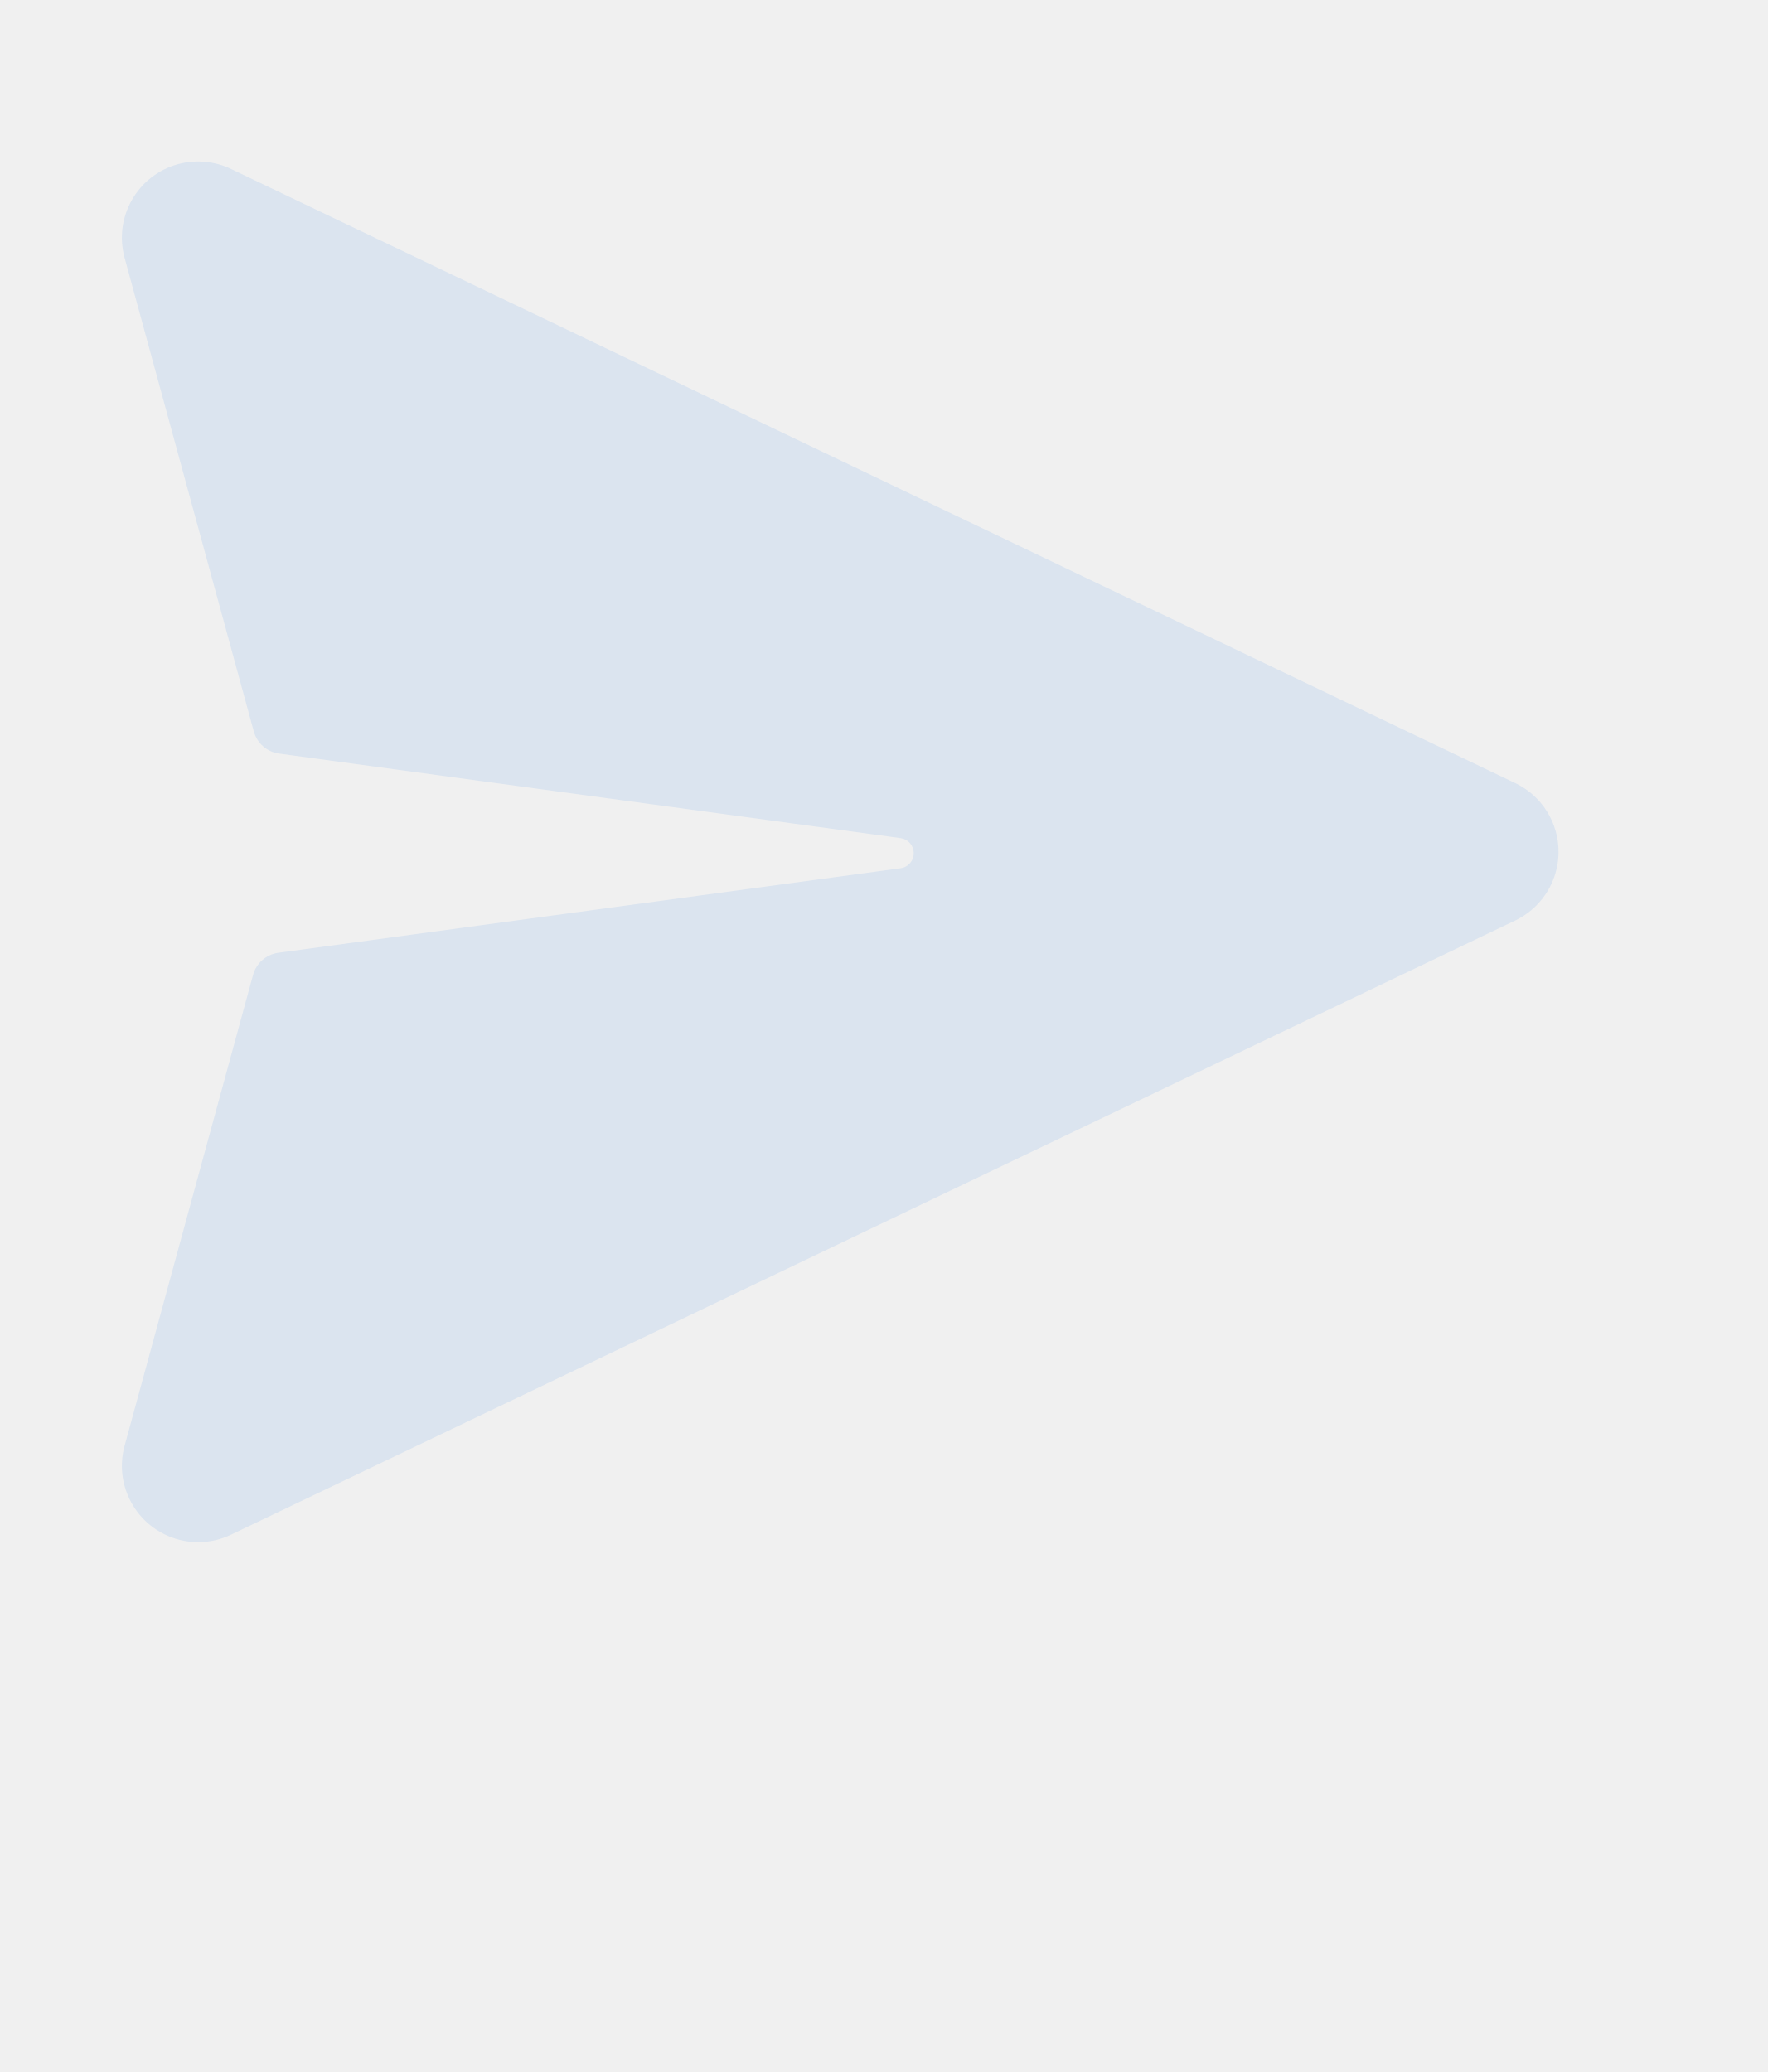
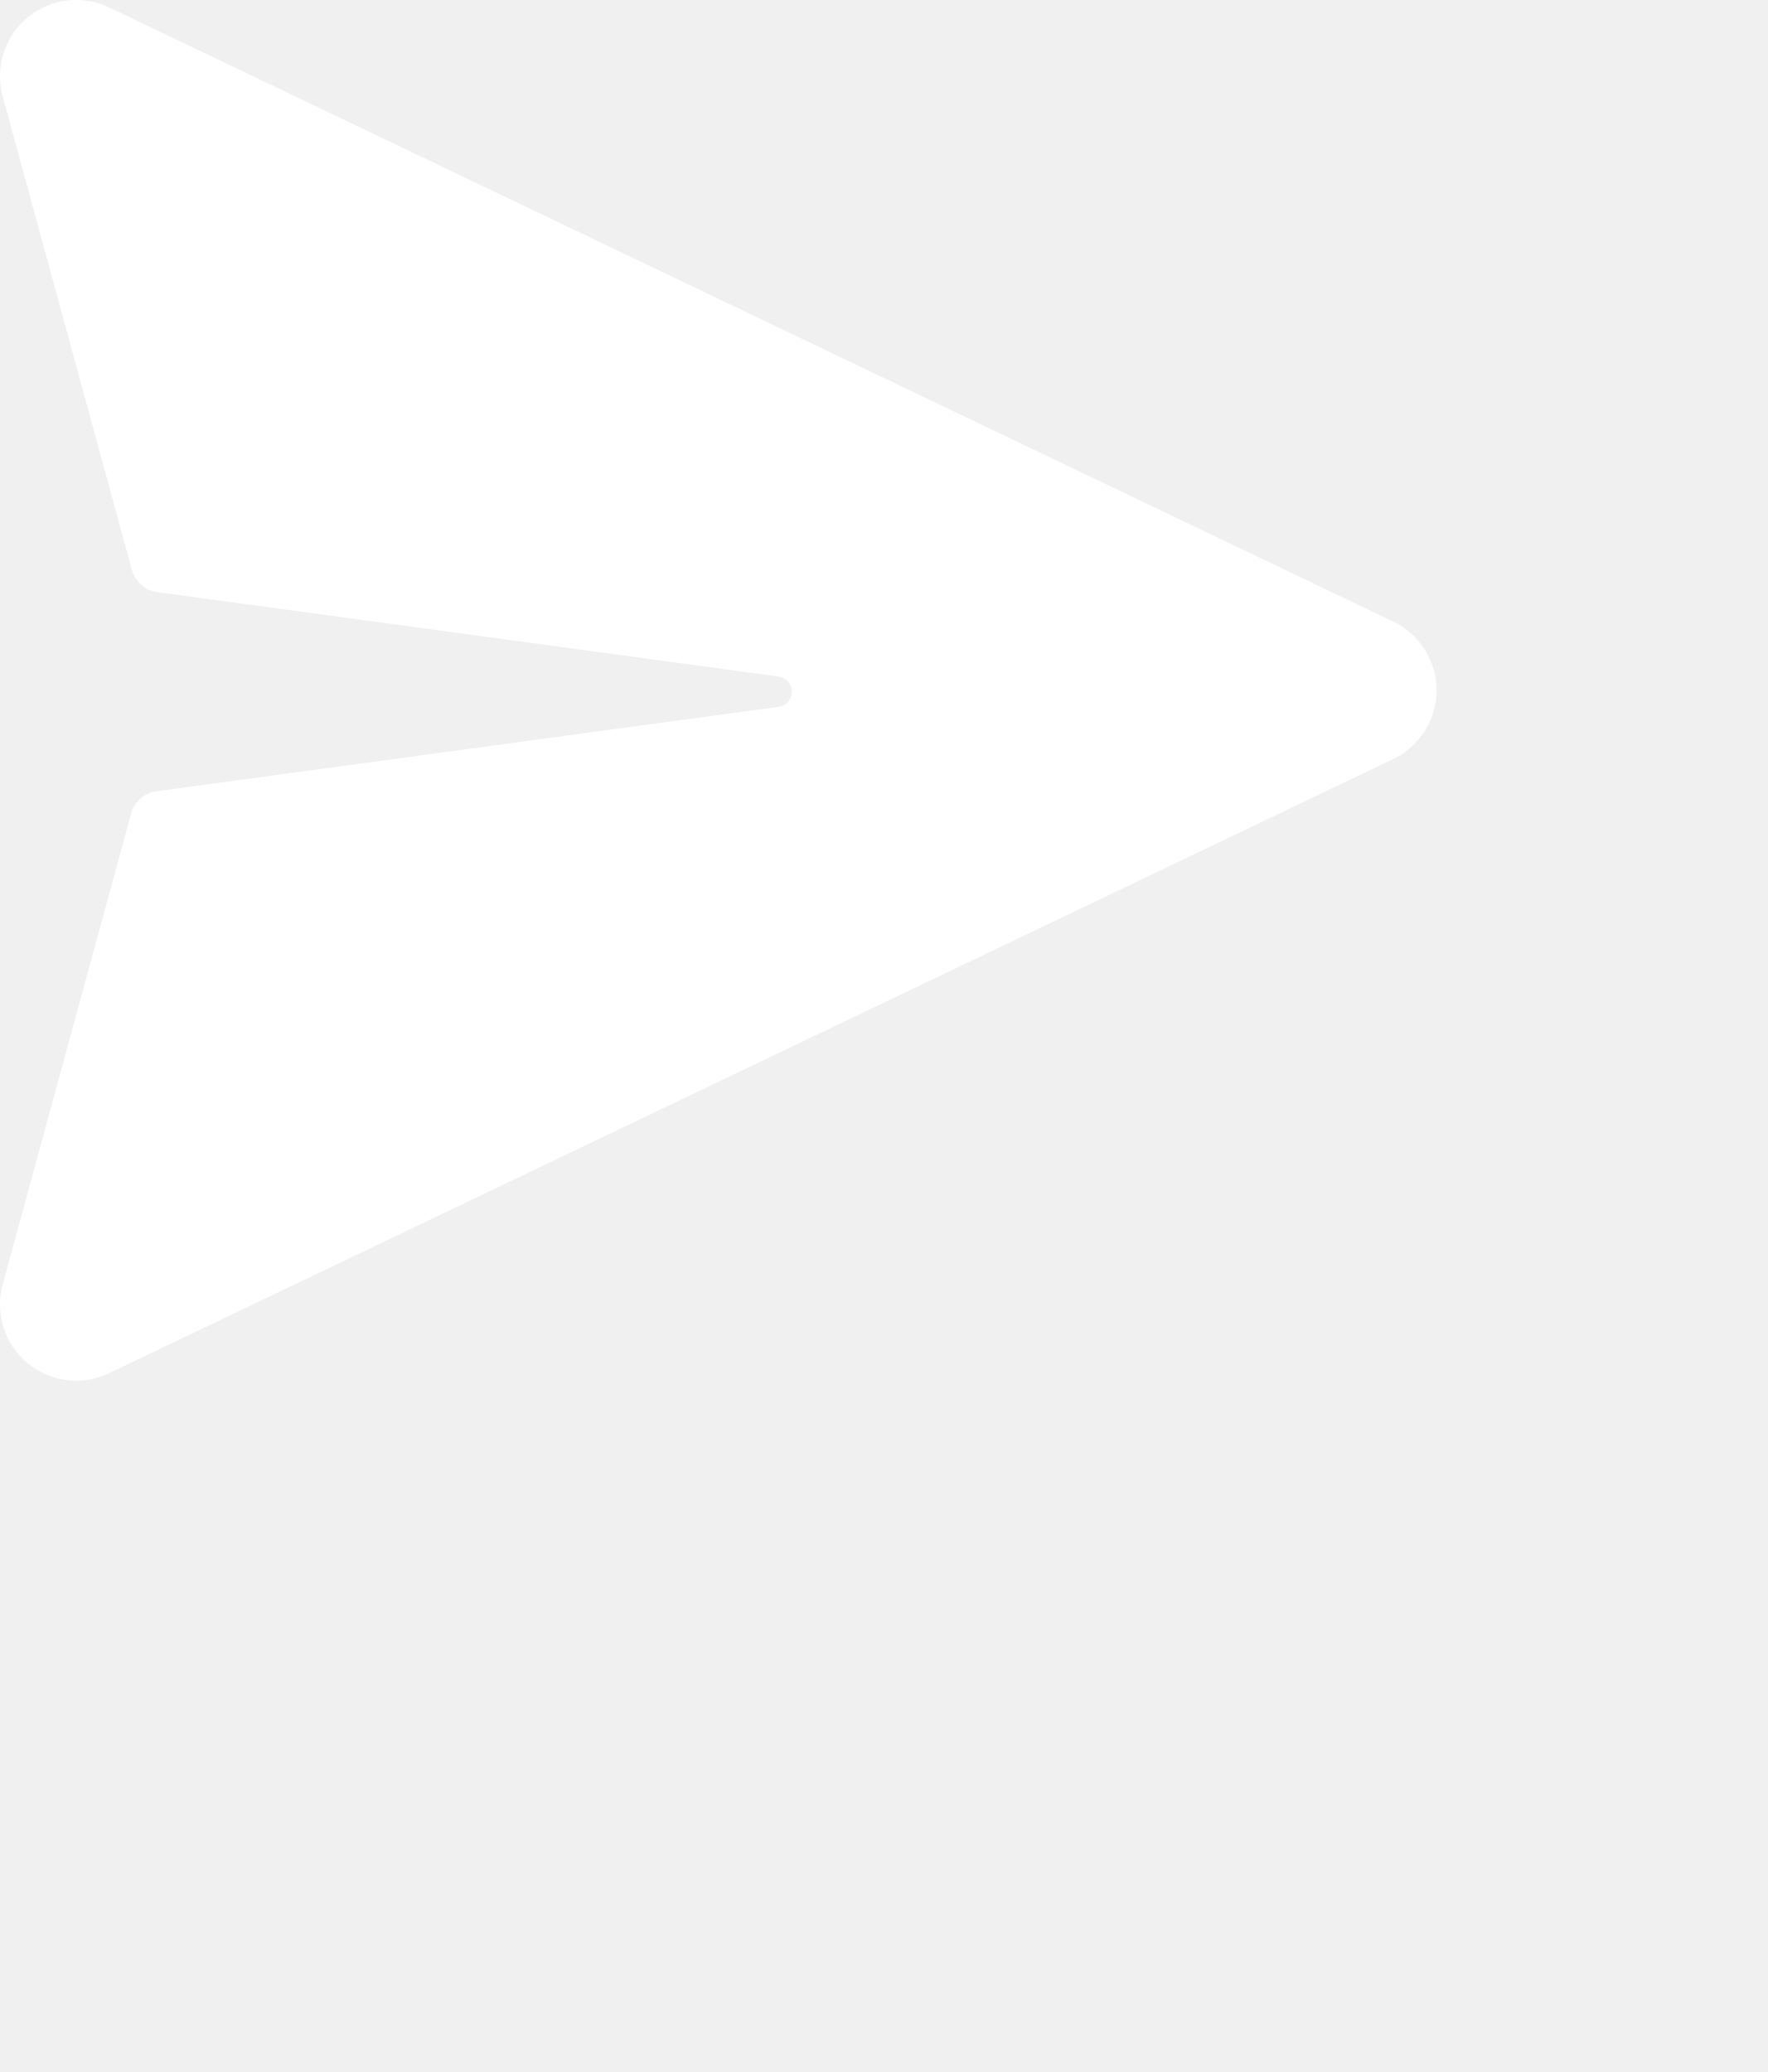
<svg xmlns="http://www.w3.org/2000/svg" width="29" height="34" viewBox="0 0 29 34" fill="none">
-   <path d="M3.79,2.772 L24.861,12.85 C25.484,13.148 25.747,13.894 25.449,14.517 C25.326,14.774 25.118,14.982 24.861,15.105 L3.79,25.183 C3.167,25.481 2.421,25.217 2.123,24.594 C1.993,24.324 1.965,24.016 2.044,23.726 L4.152,15.998 C4.205,15.805 4.368,15.661 4.567,15.634 L14.778,14.247 C14.866,14.235 14.938,14.177 14.972,14.098 L14.99,14.035 C15.006,13.918 14.939,13.808 14.833,13.767 L14.778,13.753 L4.579,12.366 C4.38,12.339 4.217,12.195 4.164,12.002 L2.044,4.229 C1.863,3.563 2.255,2.876 2.921,2.694 C3.211,2.615 3.519,2.643 3.79,2.772 Z" fill="#DBE4EF" />
+   <path d="M1.79.122 22.86 10.2a1.25 1.25 0 0 1 0 2.255L1.79 22.533a1.25 1.25 0 0 1-1.746-1.457l2.108-7.728a.5.5 0 0 1 .415-.364l10.21-1.386a.25.25 0 0 0 .195-.15l.018-.063a.25.25 0 0 0-.157-.268l-.055-.015-10.2-1.386a.5.5 0 0 1-.414-.364L.044 1.579A1.25 1.25 0 0 1 1.79.122Z" fill="#FFF" />
</svg>
